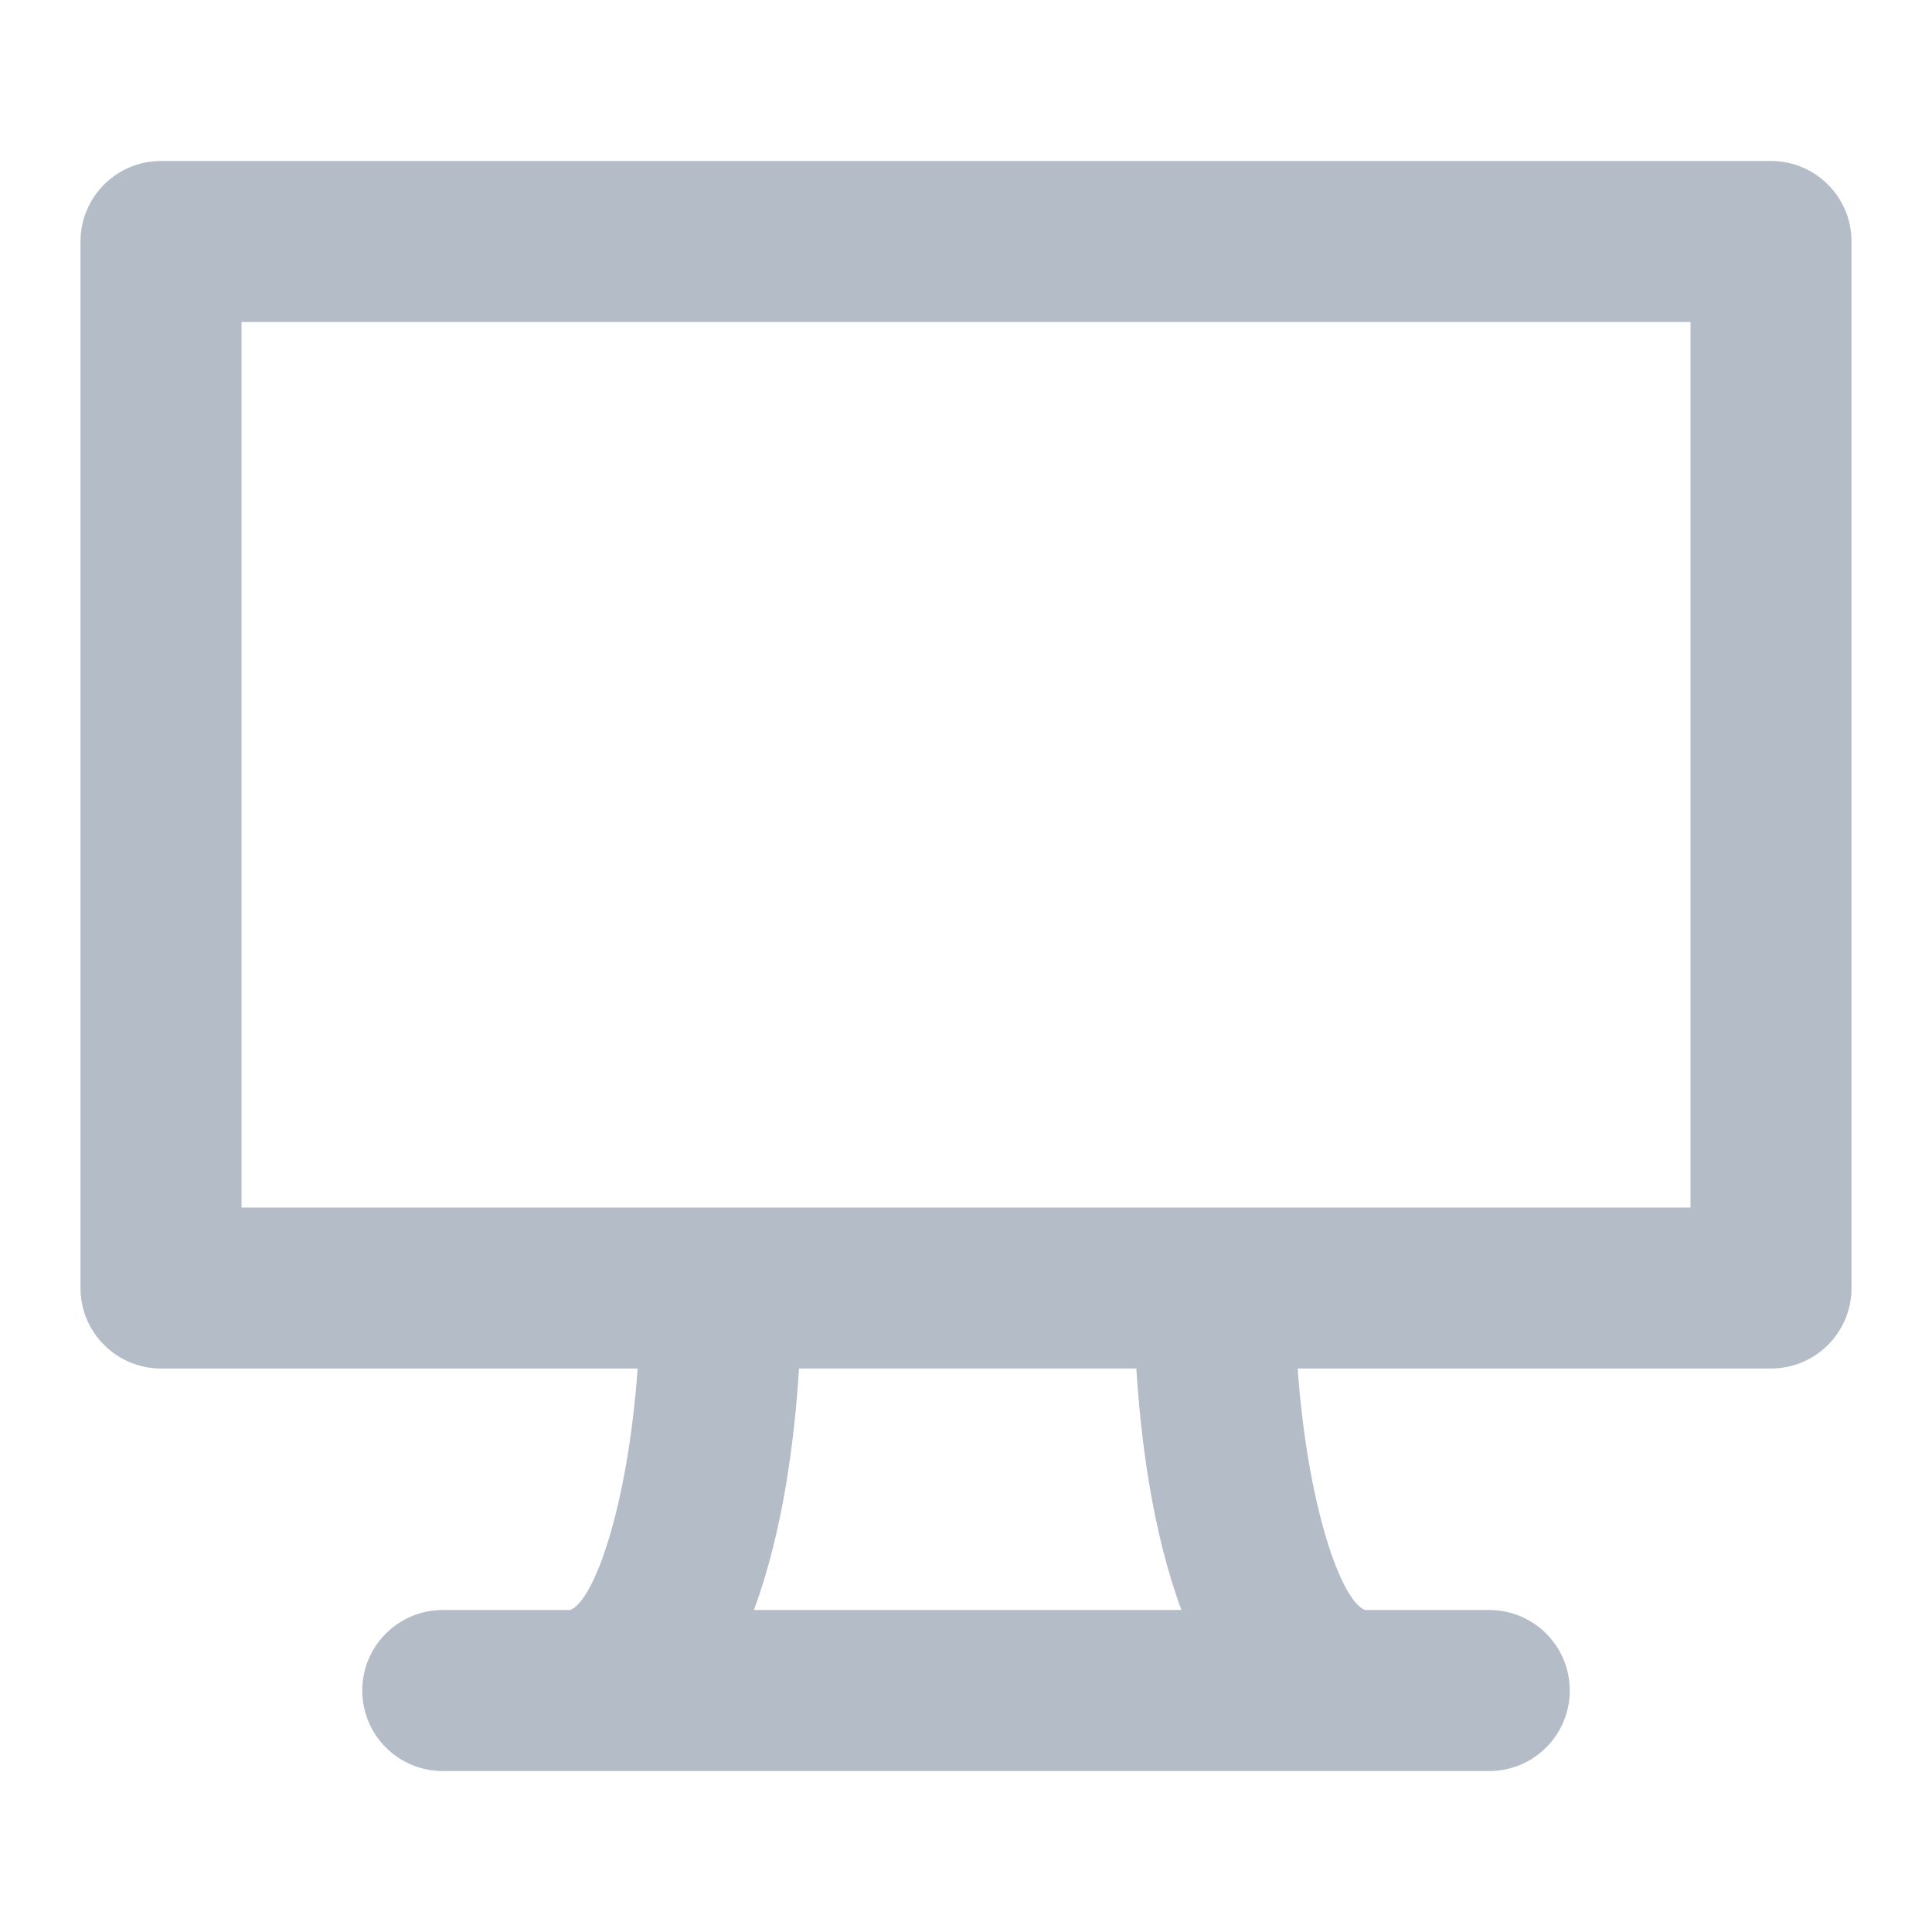
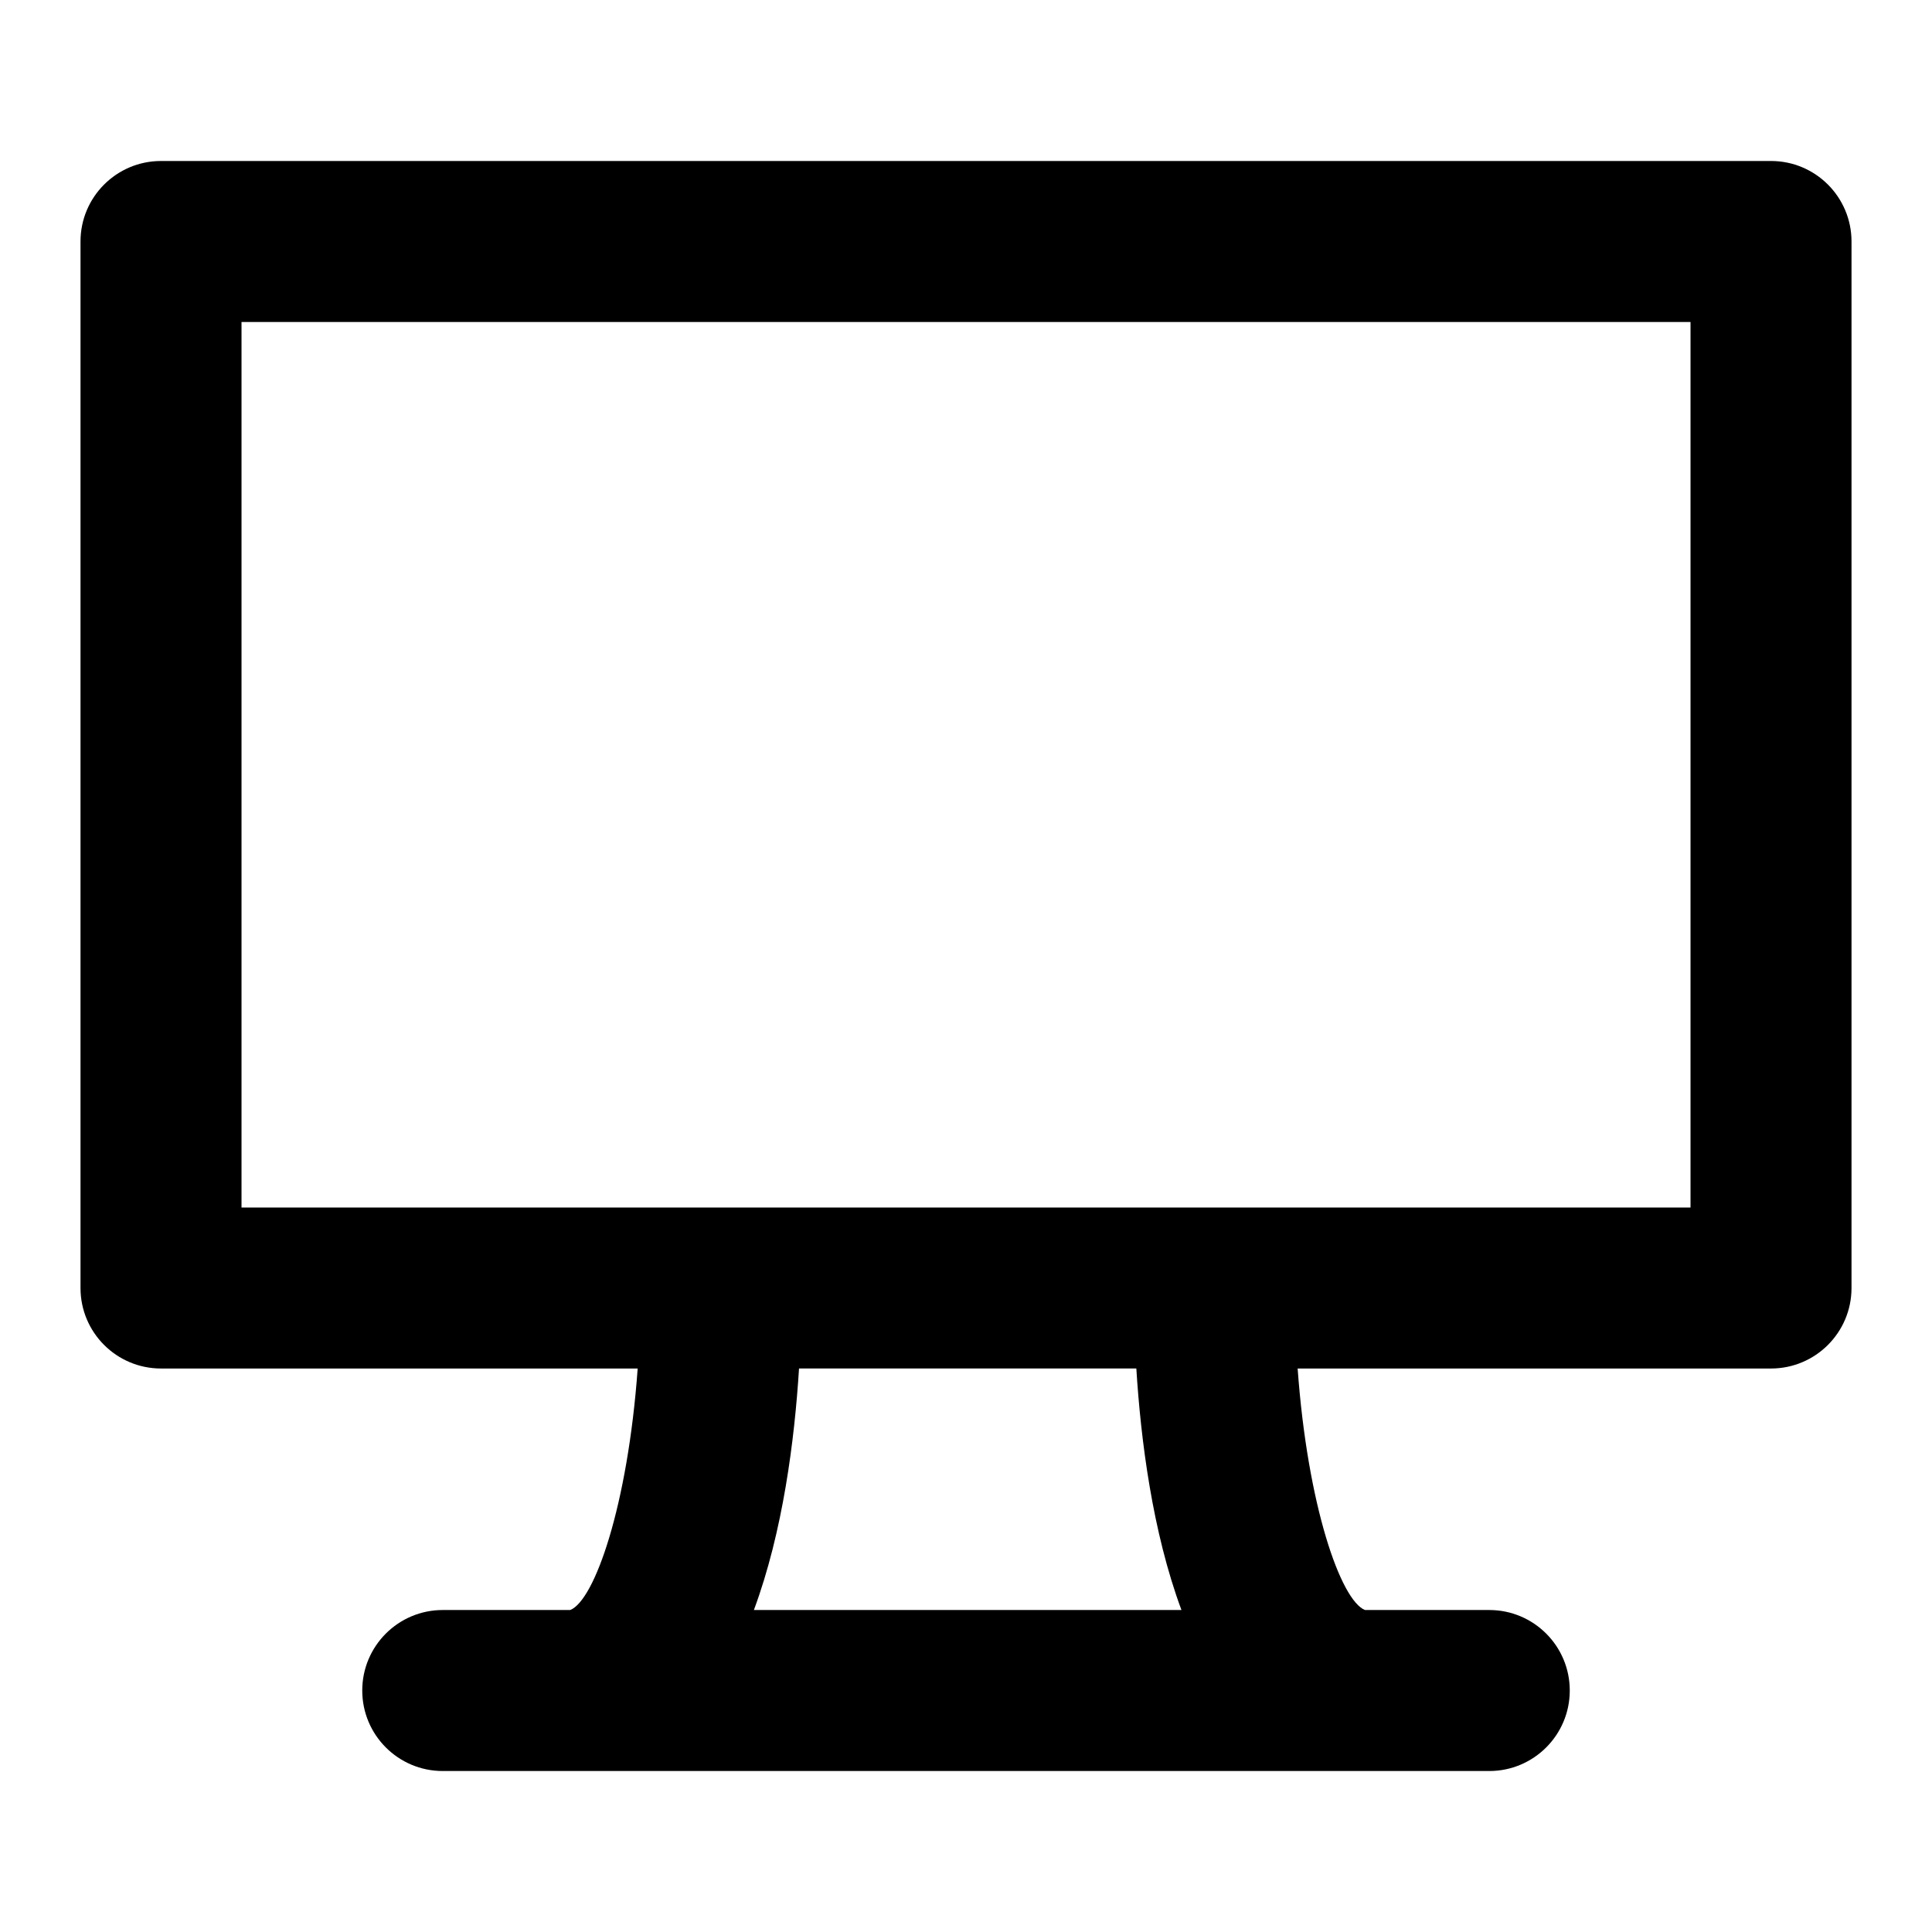
<svg xmlns="http://www.w3.org/2000/svg" t="1584944319908" class="icon" viewBox="0 0 1024 1024" version="1.1" p-id="6260" width="200" height="200">
  <defs>
    <style type="text/css" />
  </defs>
-   <path d="M938.68 85.33H85.34c-23.56 0-42.67 19.1-42.67 42.67v554.67c0 23.56 19.1 42.67 42.67 42.67h252.64c-5.24 72.8-22.91 123.05-35.77 128h-67.54c-23.56 0-42.67 19.1-42.67 42.67s19.1 42.67 42.67 42.67h554.67c23.56 0 42.67-19.1 42.67-42.67s-19.1-42.67-42.67-42.67h-65.87c-12.82-5.05-30.46-55.27-35.69-128h250.89c23.56 0 42.67-19.1 42.67-42.67V128c0-23.56-19.1-42.67-42.66-42.67z m-312.49 768H399.58c15.44-41.59 21.58-90.45 23.92-128h178.78c2.34 37.55 8.47 86.41 23.91 128zM896.01 640h-768V170.67h768V640z" fill="#b4bcc8" p-id="6261" />
+   <path d="M938.68 85.33H85.34c-23.56 0-42.67 19.1-42.67 42.67v554.67c0 23.56 19.1 42.67 42.67 42.67h252.64c-5.24 72.8-22.91 123.05-35.77 128h-67.54c-23.56 0-42.67 19.1-42.67 42.67s19.1 42.67 42.67 42.67h554.67c23.56 0 42.67-19.1 42.67-42.67s-19.1-42.67-42.67-42.67h-65.87c-12.82-5.05-30.46-55.27-35.69-128h250.89c23.56 0 42.67-19.1 42.67-42.67V128c0-23.56-19.1-42.67-42.66-42.67z m-312.49 768H399.58c15.44-41.59 21.58-90.45 23.92-128h178.78c2.34 37.55 8.47 86.41 23.91 128zM896.01 640h-768V170.67h768V640z" p-id="6261" />
</svg>
